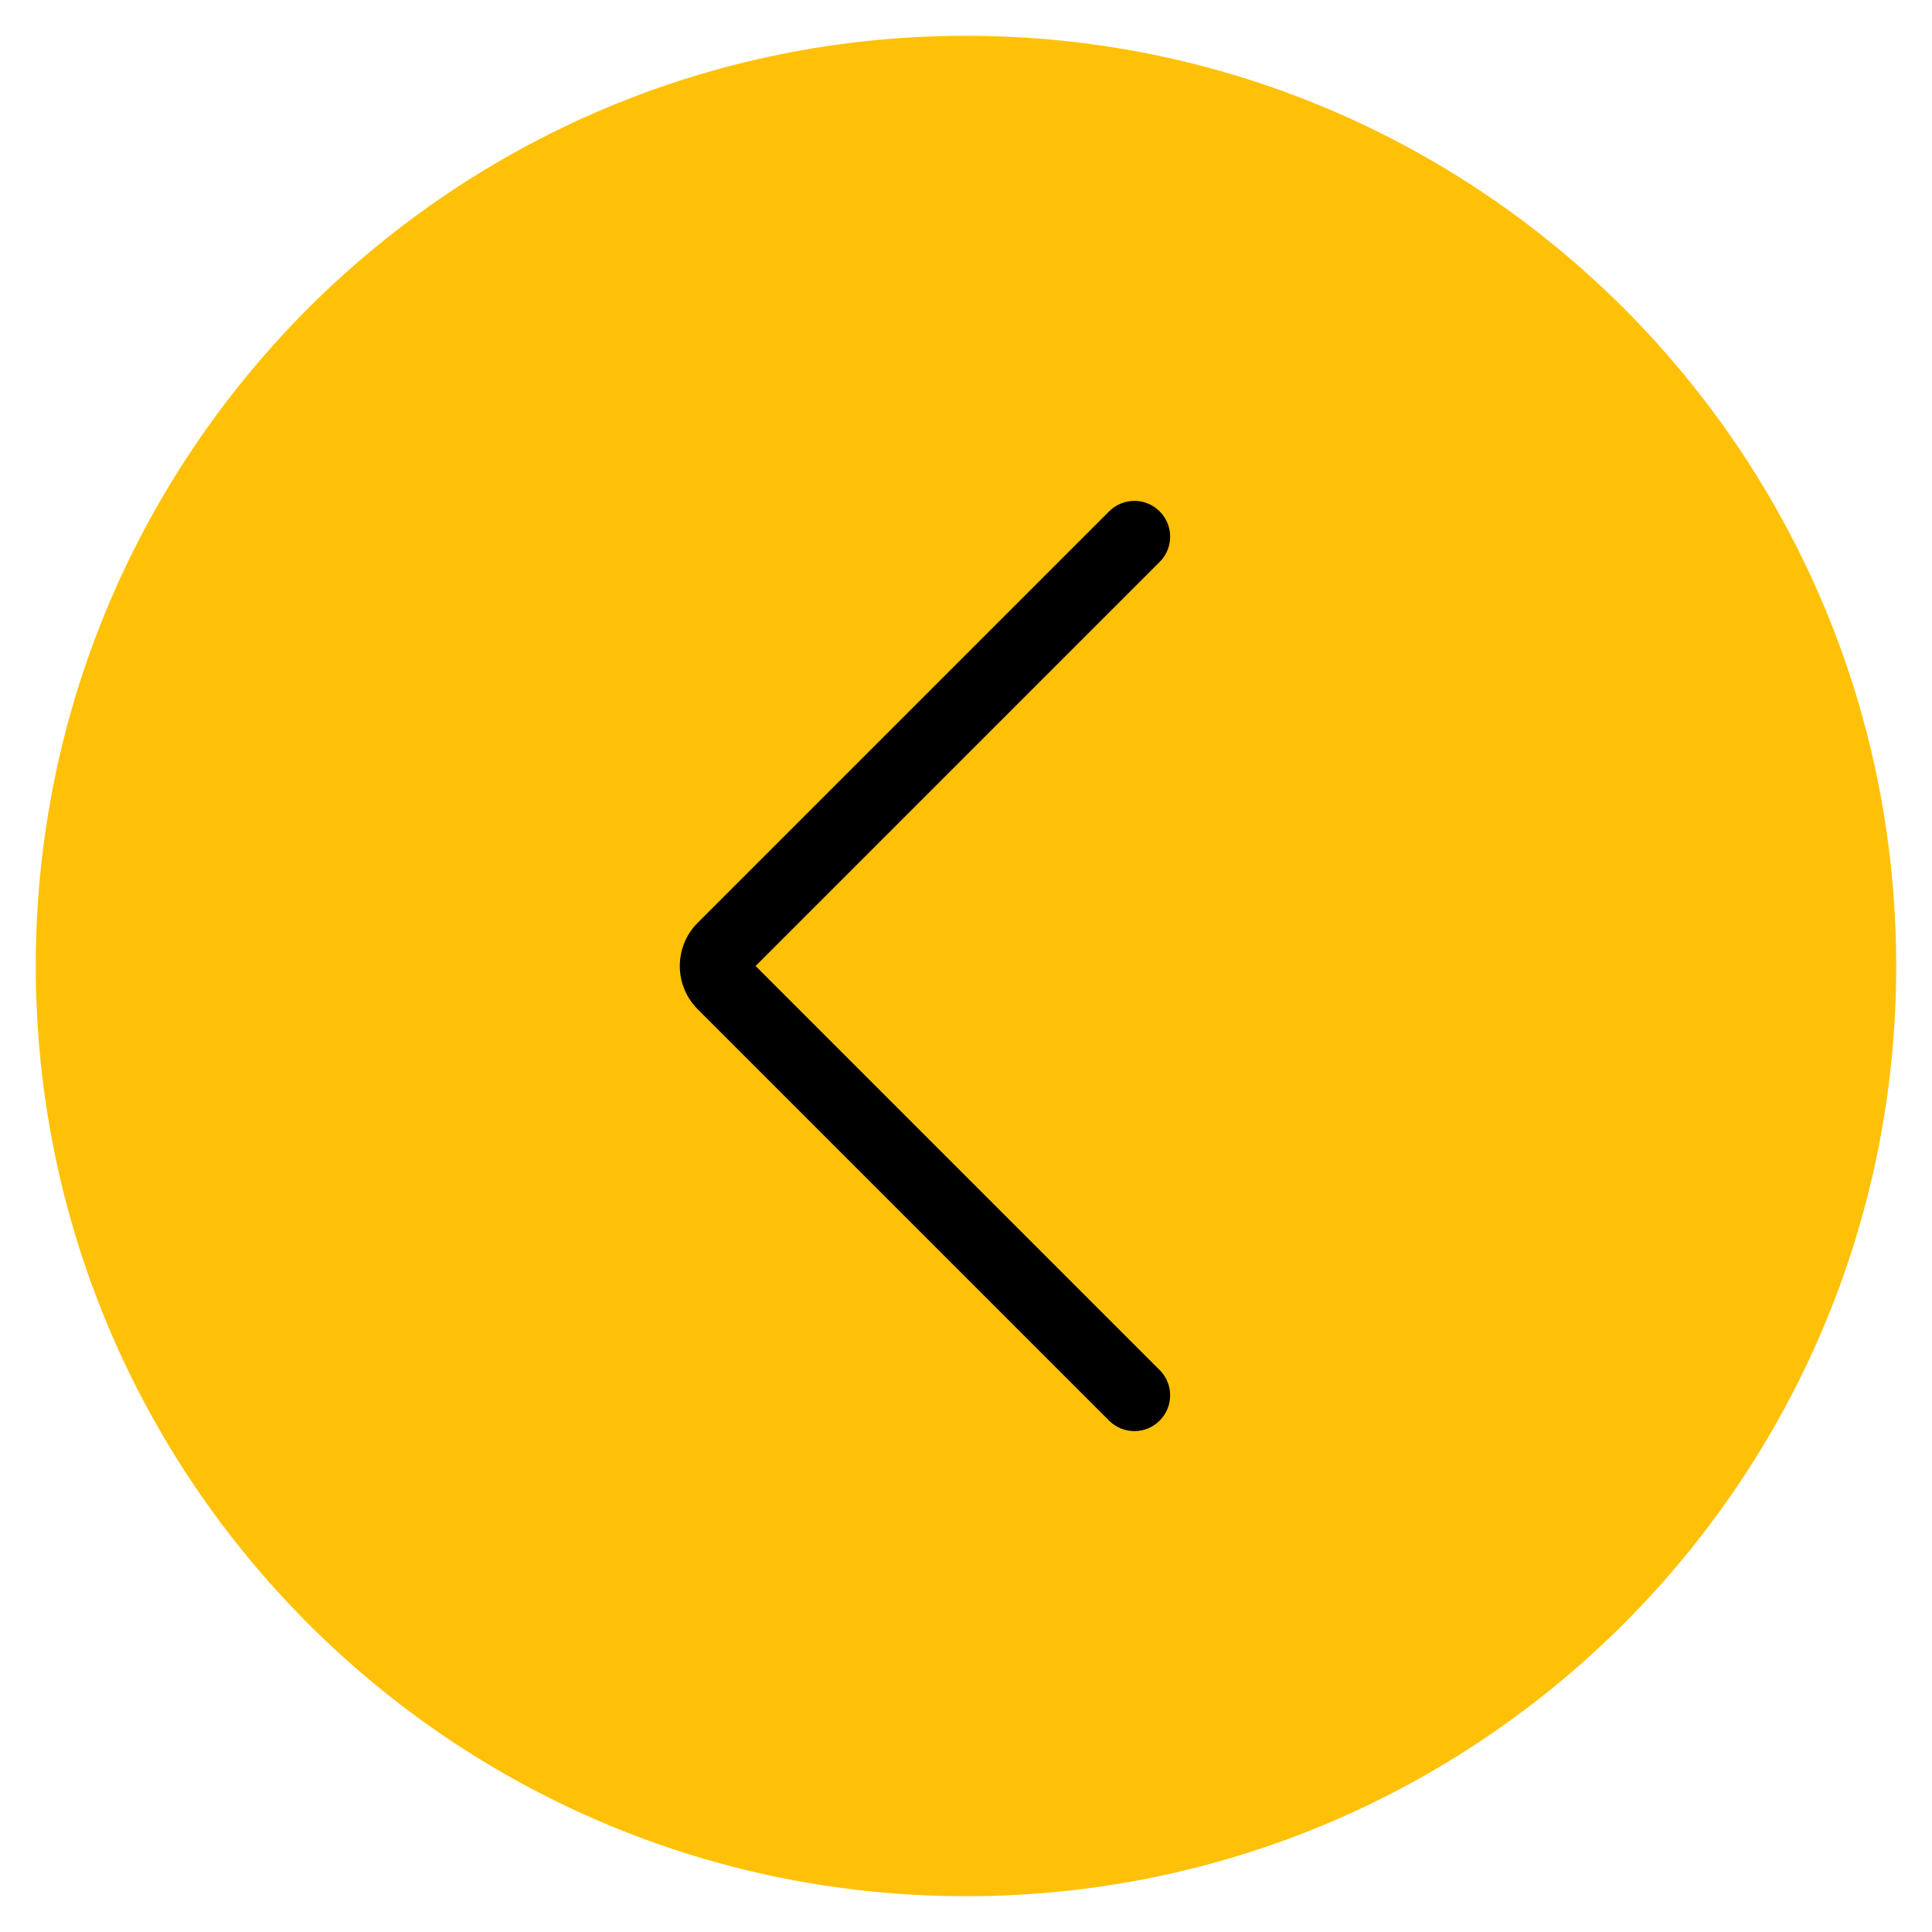
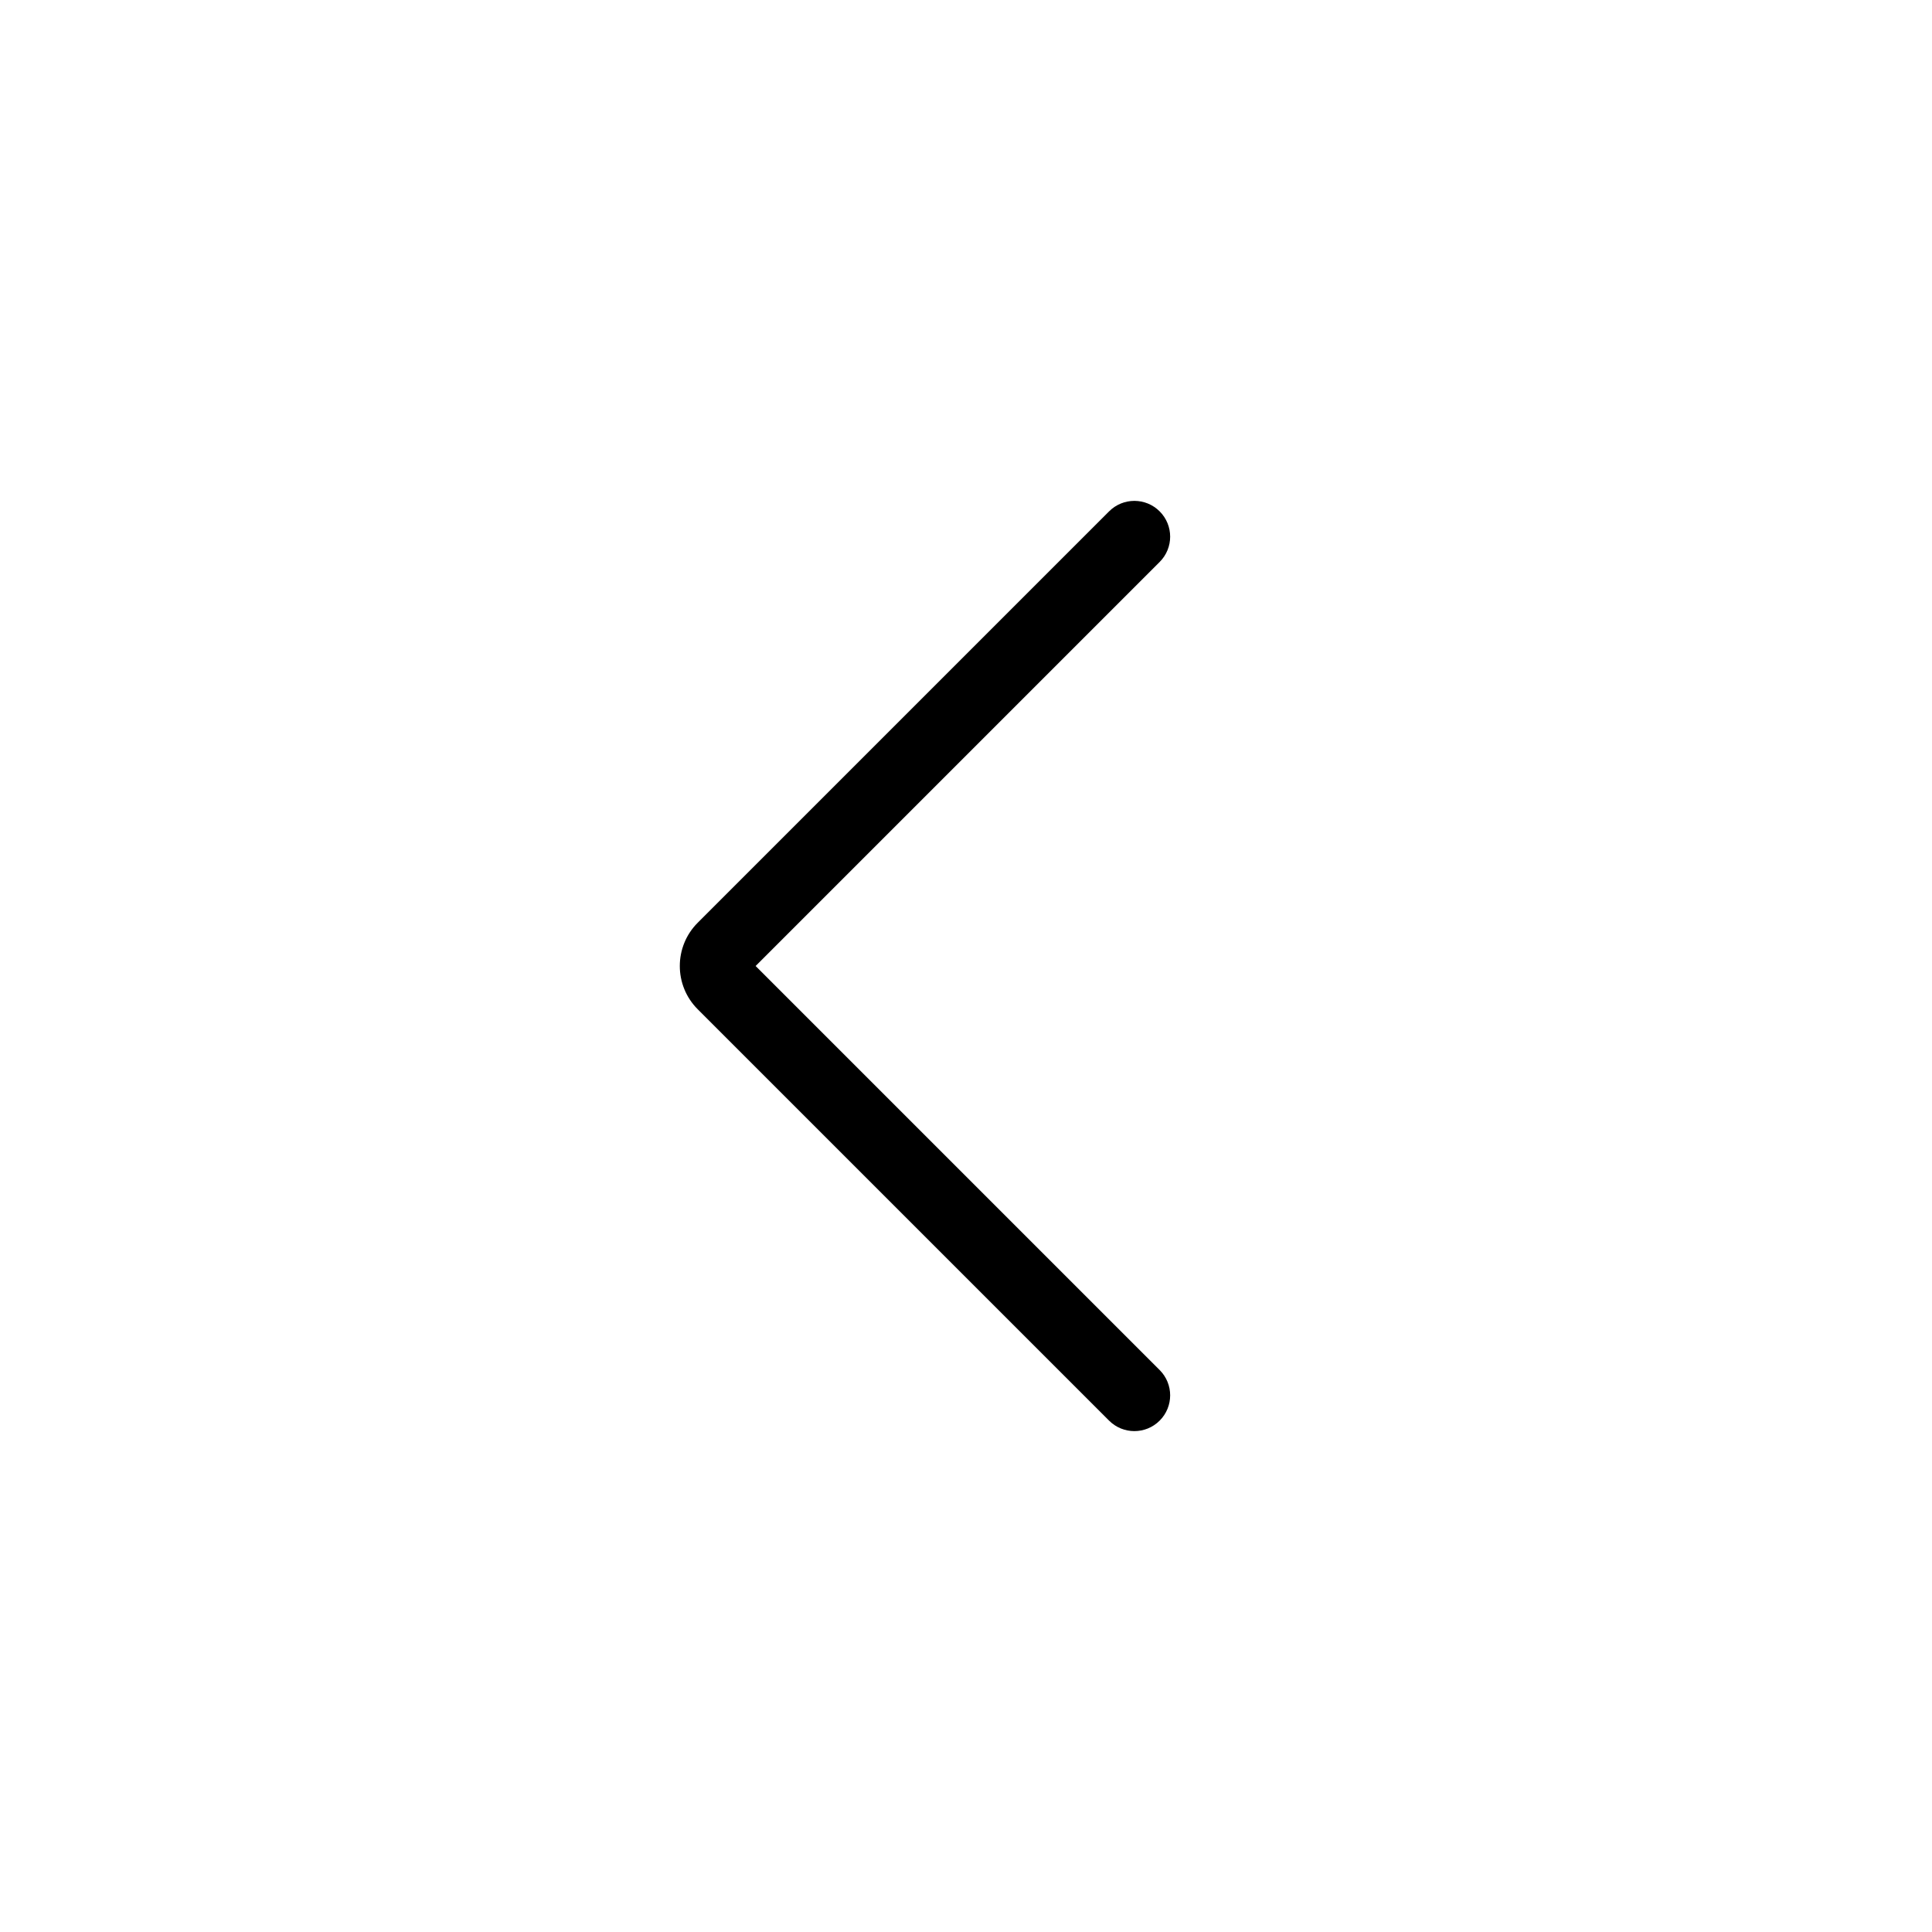
<svg xmlns="http://www.w3.org/2000/svg" version="1.1" id="Capa_1" x="0px" y="0px" viewBox="0 0 54 54" style="enable-background:new 0 0 54 54;" xml:space="preserve">
  <g>
    <g>
-       <path style="fill:#ffc107;" d="M27,1L27,1c14.359,0,26,11.641,26,26v0c0,14.359-11.641,26-26,26h0C12.641,53,1,41.359,1,27v0     C1,12.641,12.641,1,27,1z" />
-     </g>
+ 			
+ 			
+ 		</g>
    <path style="fill:#00000;" d="M31.706,40c-0.256,0-0.512-0.098-0.707-0.293L19.501,28.209c-0.667-0.667-0.667-1.751,0-2.418    l11.498-11.498c0.391-0.391,1.023-0.391,1.414,0s0.391,1.023,0,1.414L21.12,27l11.293,11.293c0.391,0.391,0.391,1.023,0,1.414    C32.218,39.902,31.962,40,31.706,40z" />
  </g>
</svg>
